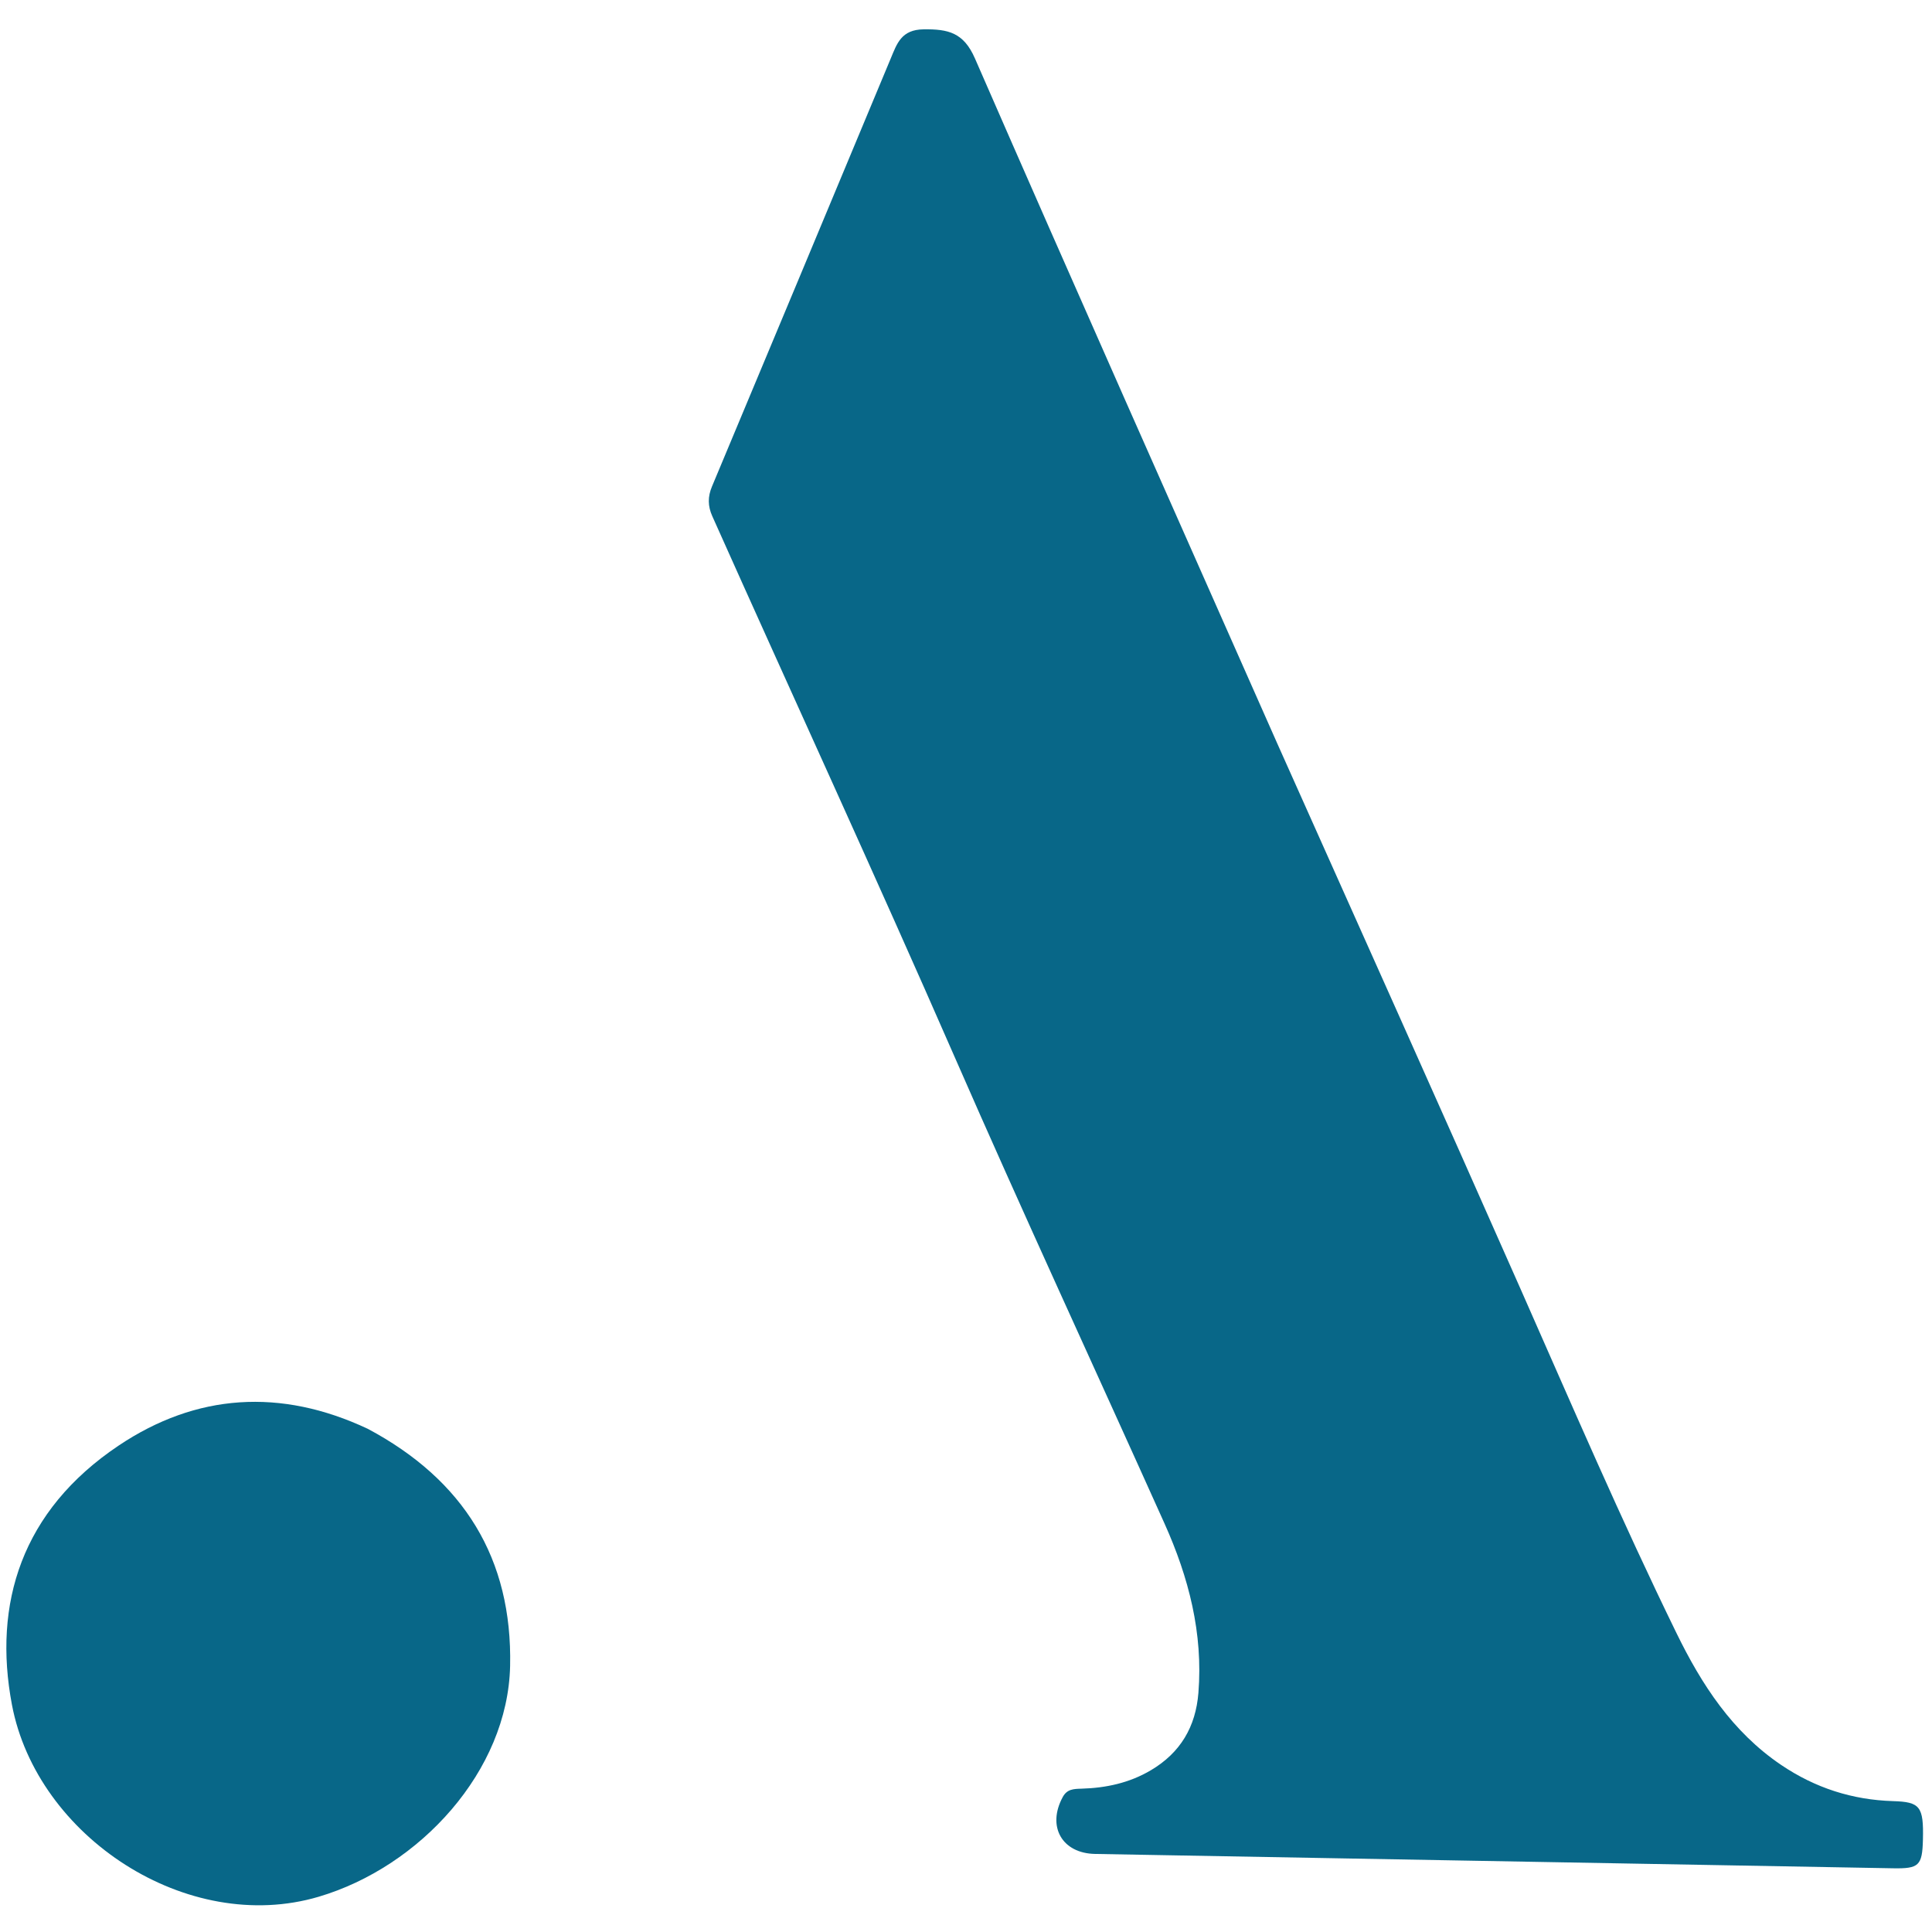
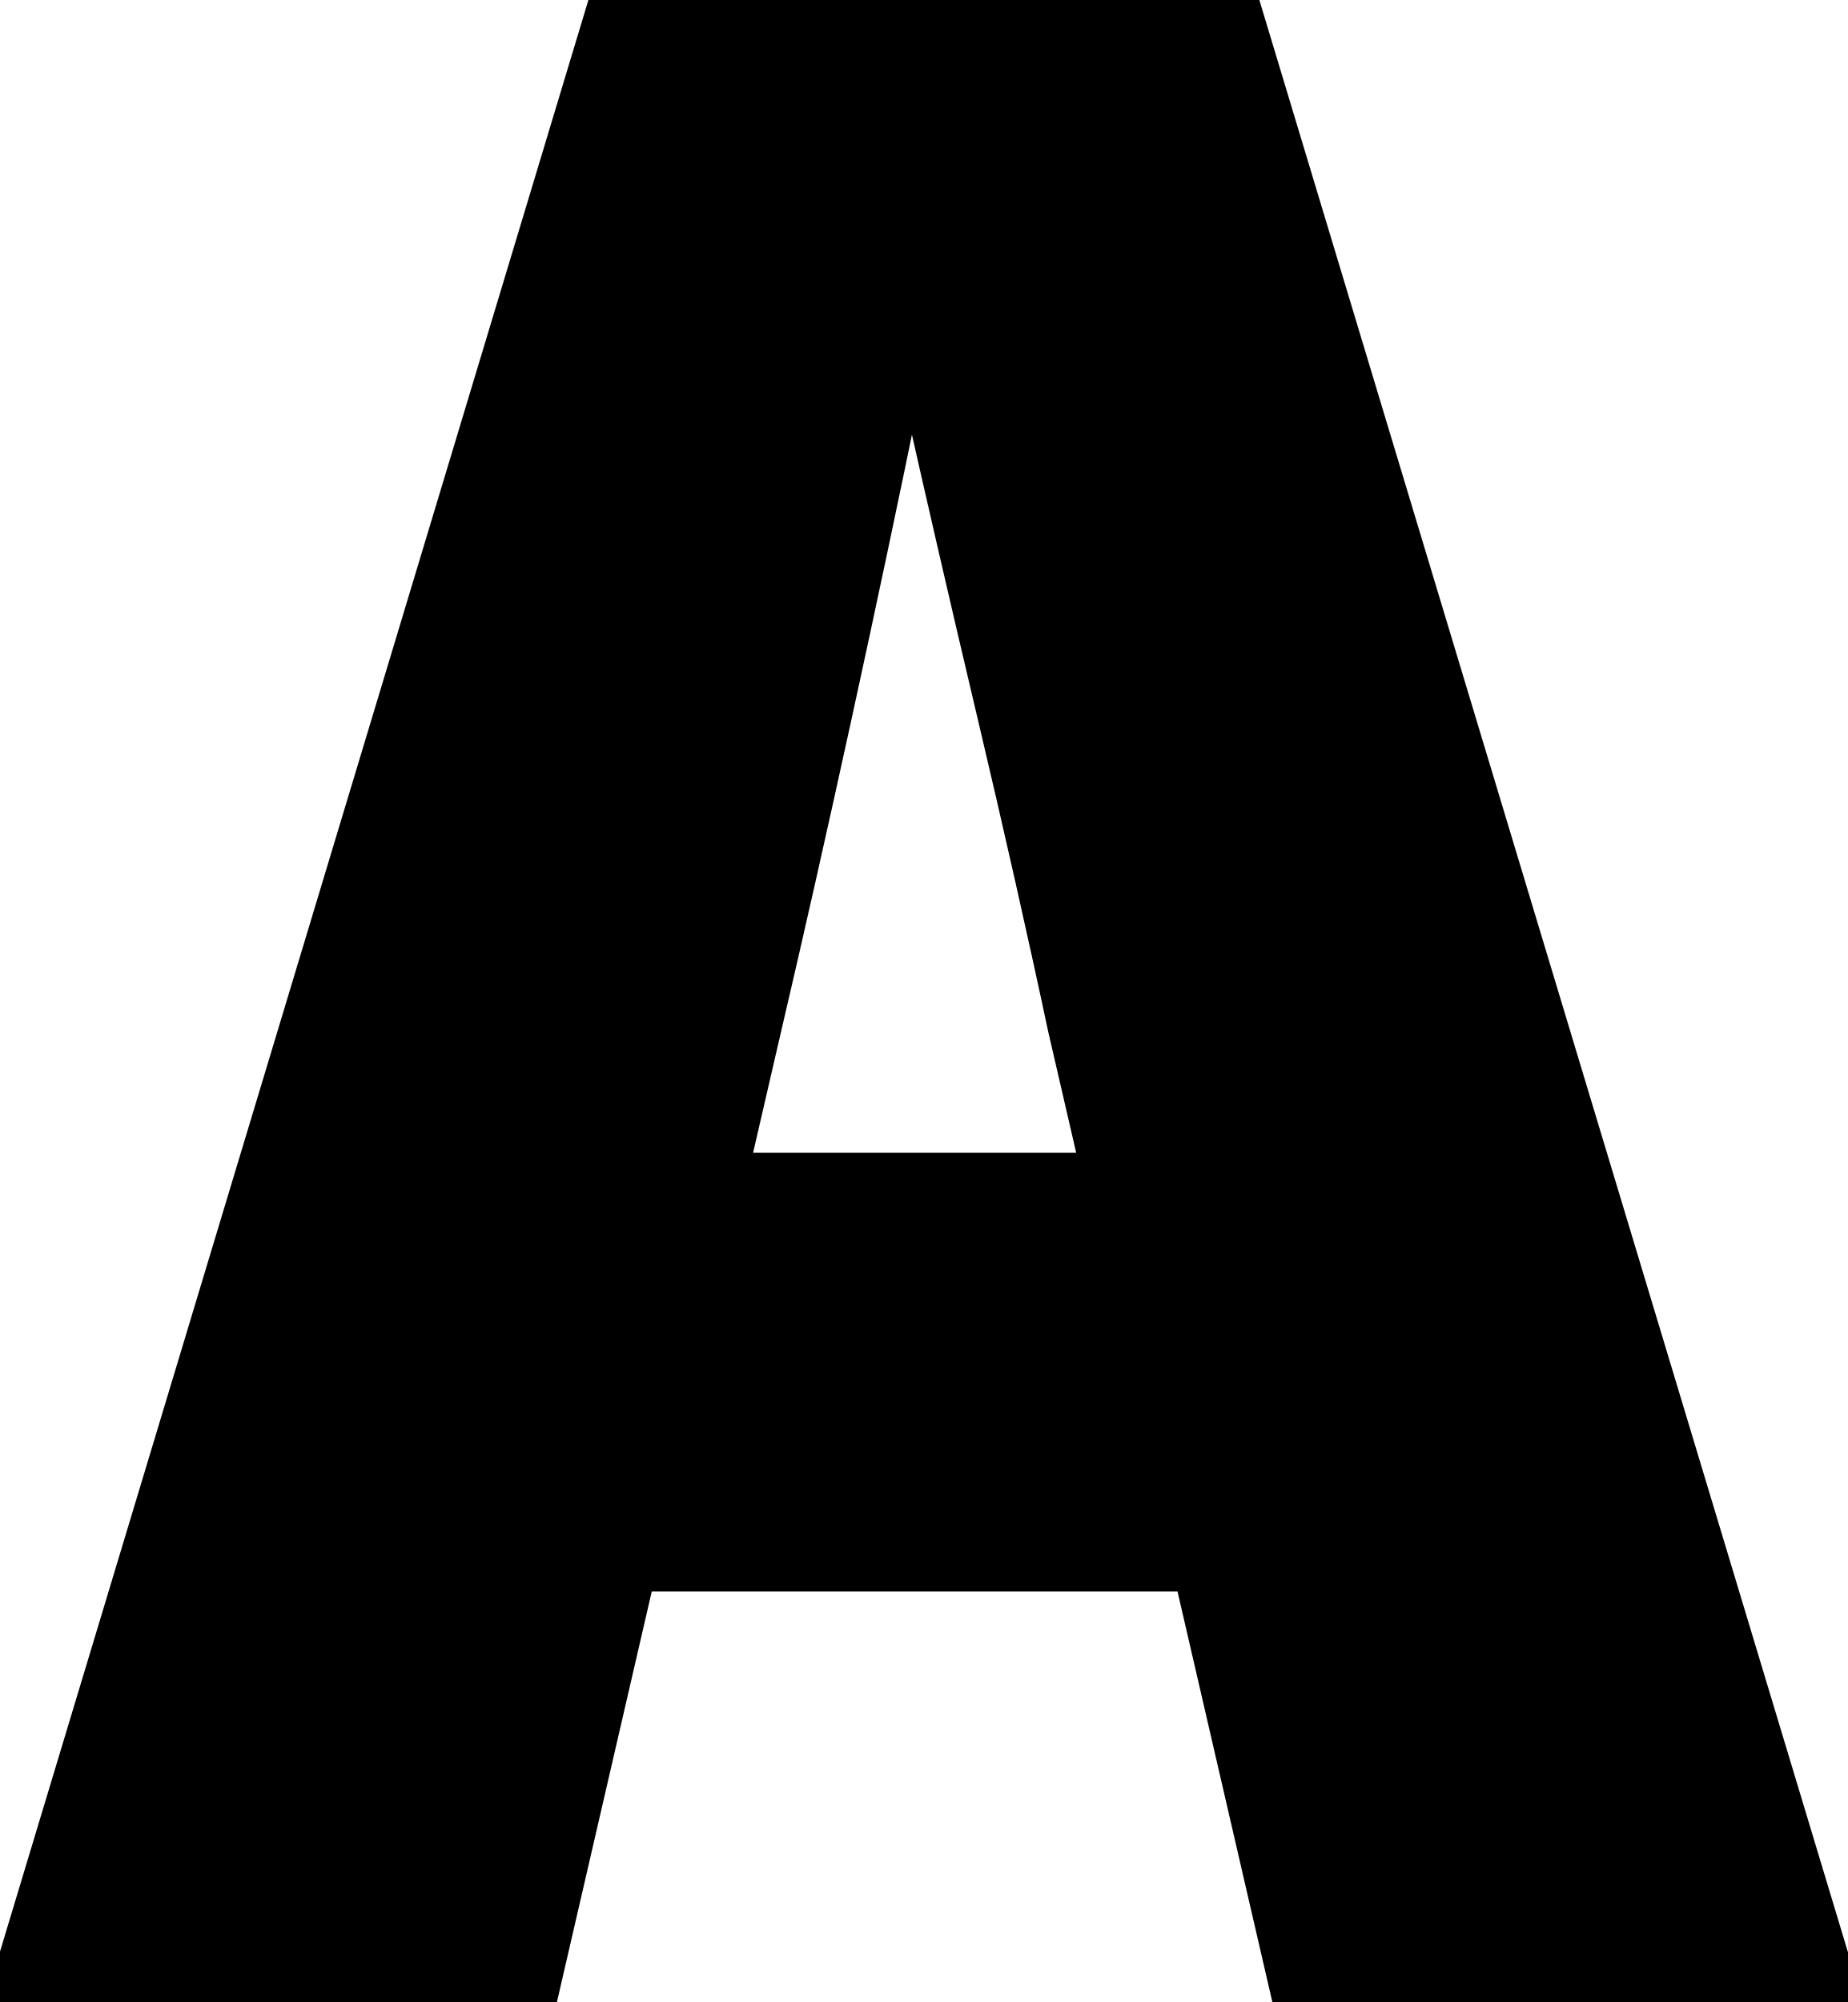
- <svg xmlns="http://www.w3.org/2000/svg" version="1.1" width="500" height="500" viewBox="0 0 500 500" xml:space="preserve">
-   <defs>
- </defs>
-   <g transform="matrix(1.144388 0.01997537 -0.01997537 1.144388 205.2922 226.4734)" id="EXo_Z29N2l1aUm-7iHihz">
-     <g style="">
-       <g transform="matrix(1 0 0 1 119.3195 14.22813)" id="5f_1bvfZ58oQO9Nq0aNlI">
-         <path style="stroke: none; stroke-width: 1; stroke-dasharray: none; stroke-linecap: butt; stroke-dashoffset: 0; stroke-linejoin: miter; stroke-miterlimit: 4; fill: rgb(8,103,136); fill-rule: nonzero; opacity: 1;" transform=" translate(-631.3195, -430.2281)" d="M 620.858 384.229 C 640.063 425.282 659.203 465.949 678.08 506.738 C 690.04 532.582 701.743 558.549 714.689 583.917 C 720.552 595.408 727.673 605.999 738.859 613.278 C 746.652 618.349 755.085 620.894 764.293 621.013 C 770.398 621.092 771.258 622.075 771.202 629.621 C 771.159 635.501 770.401 636.203 764.56 636.199 C 704.407 636.155 644.255 636.125 584.103 636.103 C 576.616 636.1 573.063 630.08 576.571 623.356 C 577.515 621.546 578.999 621.484 580.758 621.403 C 586.296 621.149 591.574 619.926 596.388 616.959 C 603.009 612.878 606.345 606.959 606.825 599.272 C 607.667 585.771 604.174 573.206 598.505 561.156 C 582.064 526.211 565.225 491.45 549.143 456.341 C 530.561 415.773 511.191 375.581 492.278 335.172 C 491.215 332.903 491.159 330.808 492.094 328.461 C 505.034 295.99 517.924 263.498 530.813 231.007 C 532.17 227.588 533.095 224.433 538.121 224.279 C 543.669 224.109 547.188 224.826 549.851 230.649 C 573.255 281.825 597.022 332.835 620.858 384.229 z" stroke-linecap="round" />
-       </g>
-       <g transform="matrix(1 0 0 1 -117.8747 178.1102)" id="5Zi2T46UnV7l6Iw-2vKa8">
-         <path style="stroke: none; stroke-width: 1; stroke-dasharray: none; stroke-linecap: butt; stroke-dashoffset: 0; stroke-linejoin: miter; stroke-miterlimit: 4; fill: rgb(8,103,136); fill-rule: nonzero; opacity: 1;" transform=" translate(-394.1253, -594.1102)" d="M 417.999 542.864 C 439.904 554.054 451.21 571.631 451.11 595.903 C 451.012 619.711 431.494 641.676 408.751 648.842 C 379.192 658.156 344.805 636.391 338.636 606.645 C 333.92 583.904 340.013 562.744 361.758 547.622 C 379.045 535.599 398.107 533.931 417.999 542.864 z" stroke-linecap="round" />
-       </g>
-     </g>
+ <svg xmlns="http://www.w3.org/2000/svg" width="60" height="65" viewBox="0 0 60 65">
+   <g id="svgGroup" stroke-linecap="round" fill-rule="nonzero" font-size="9pt" stroke="#000" stroke-width="0.25mm" fill="#000" style="stroke:#000;stroke-width:0.25mm;fill:#000">
+     <path d="M 17.6 65 L 0 65 L 19.6 0 L 40.4 0 L 60 65 L 41.8 65 L 34.5 33.4 Q 33.5 28.7 32.2 23.2 Q 30.9 17.7 29.8 12.8 L 29.4 12.8 Q 28.4 17.7 27.2 23.2 Q 26 28.7 24.9 33.4 L 17.6 65 Z M 45.7 51.2 L 14.1 51.2 L 14.1 37.9 L 45.7 37.9 L 45.7 51.2 Z" vector-effect="non-scaling-stroke" />
  </g>
</svg>
